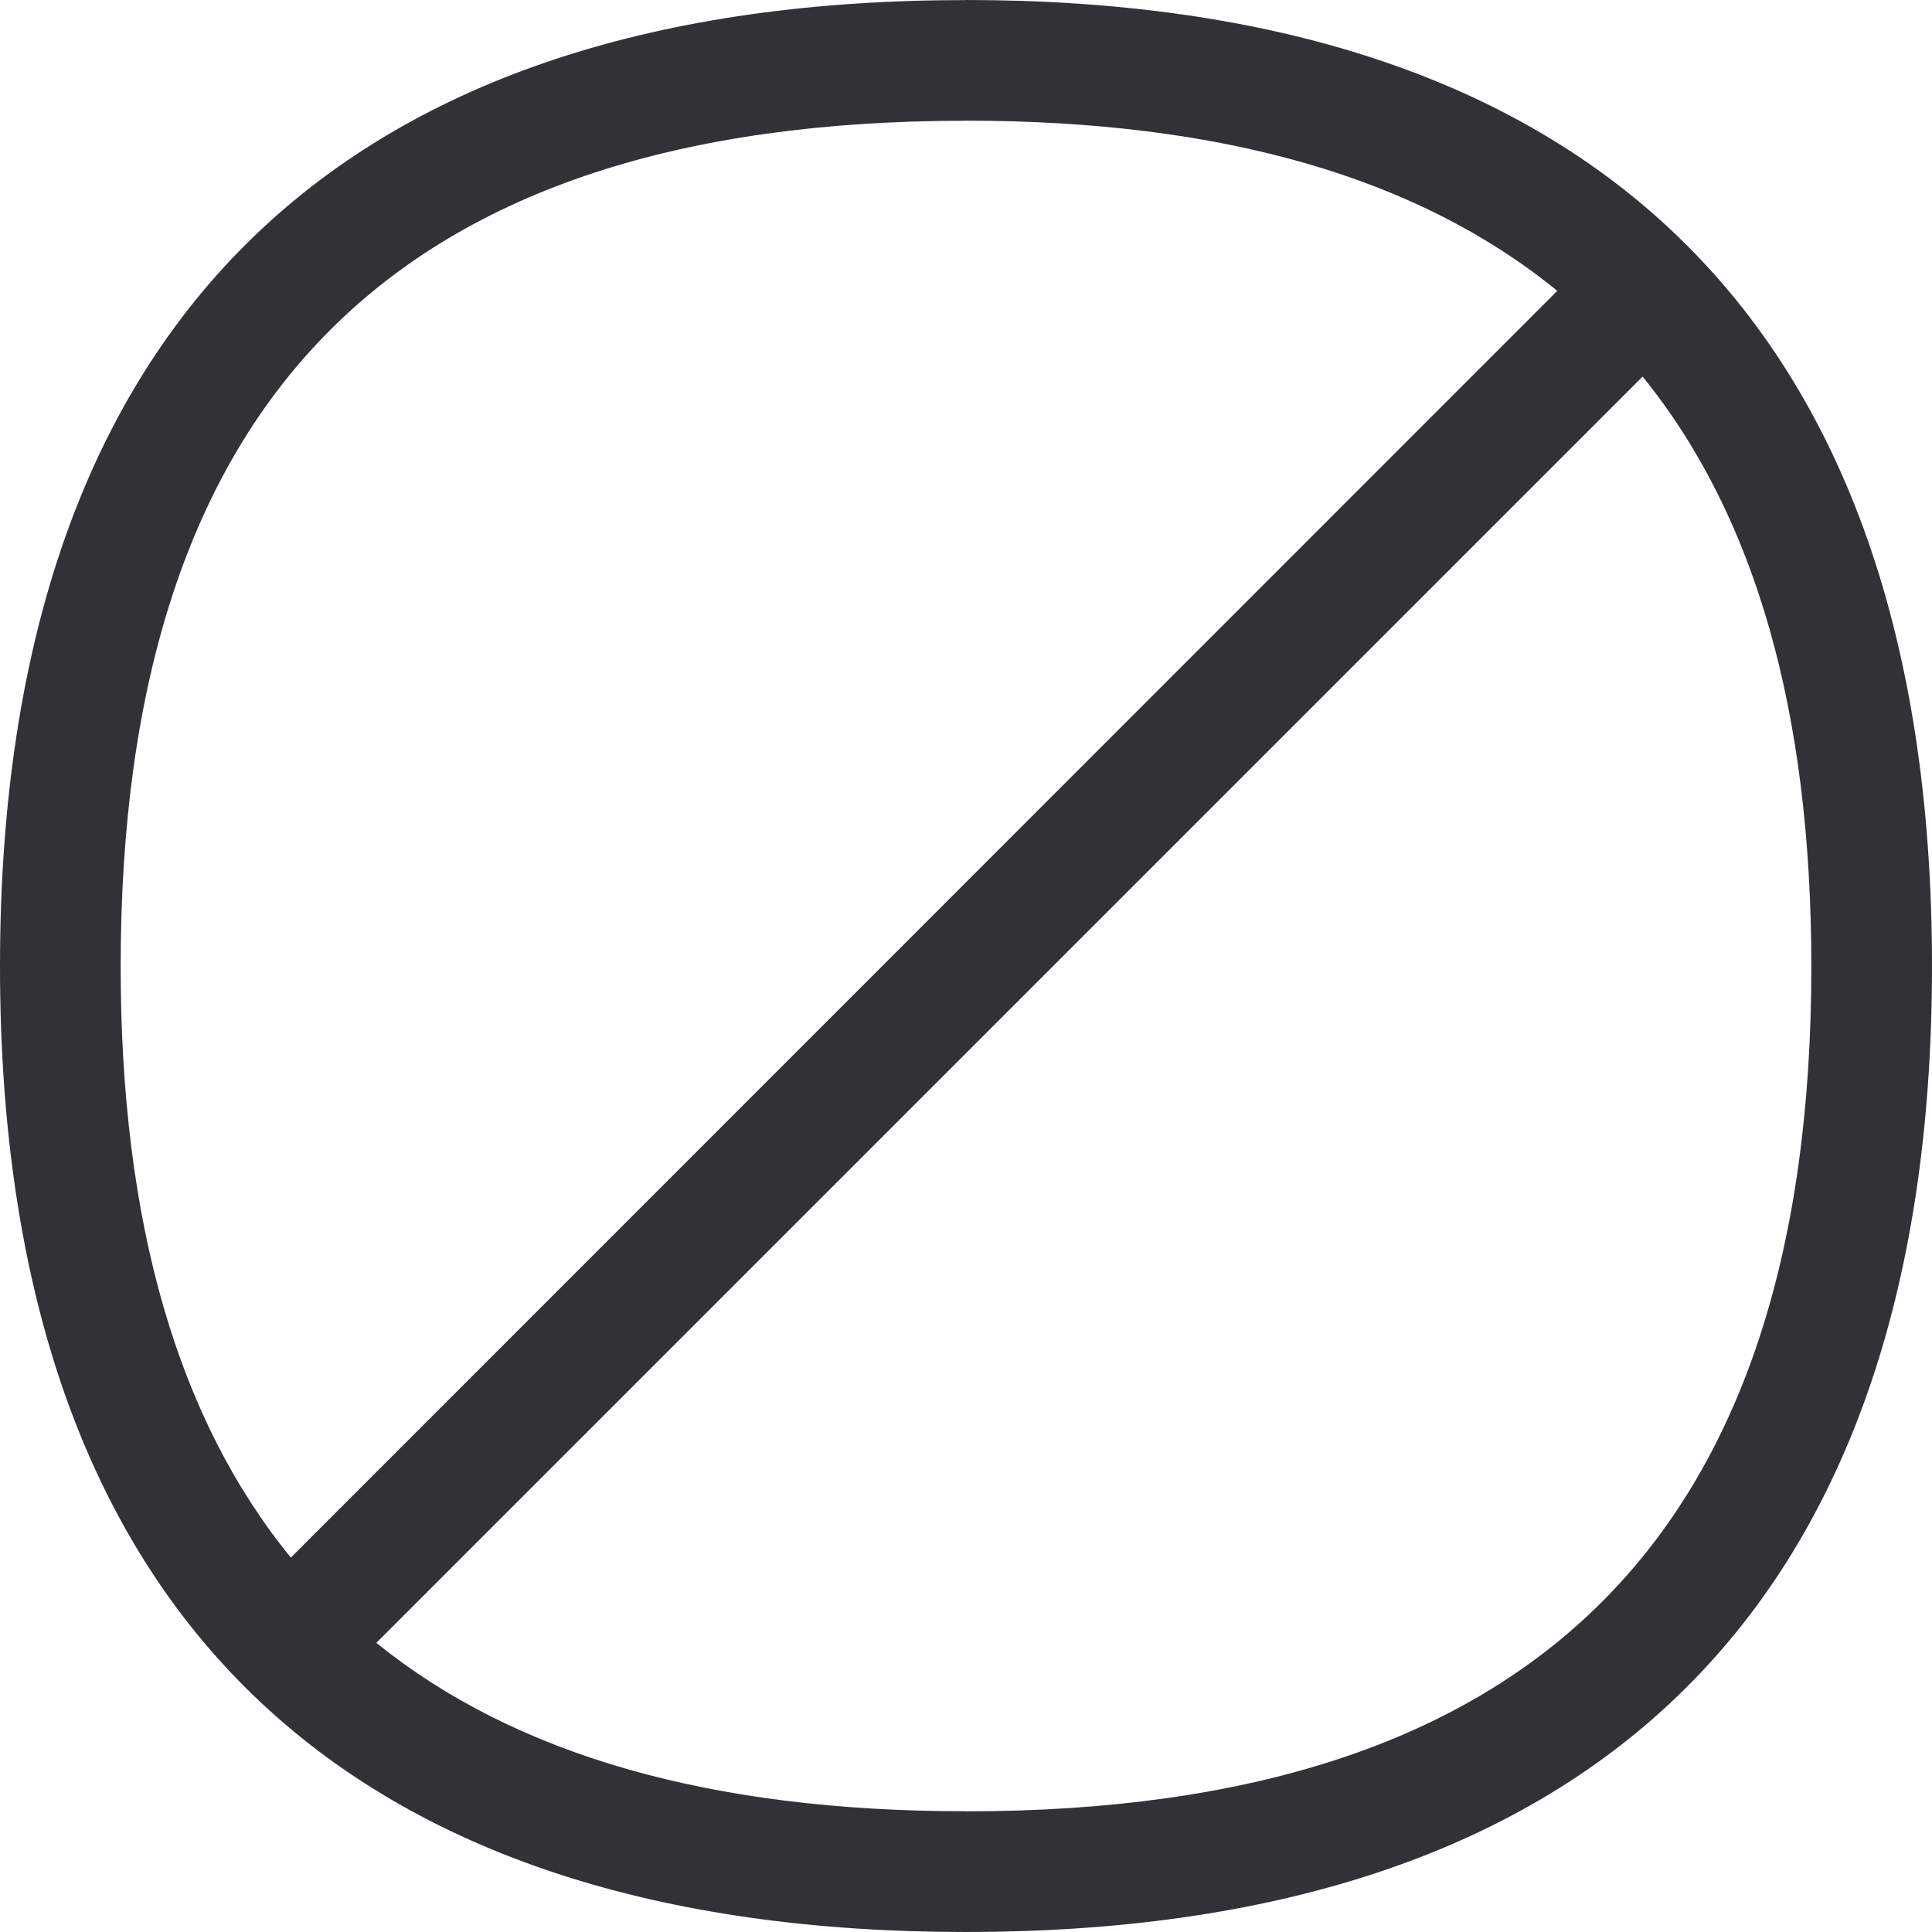
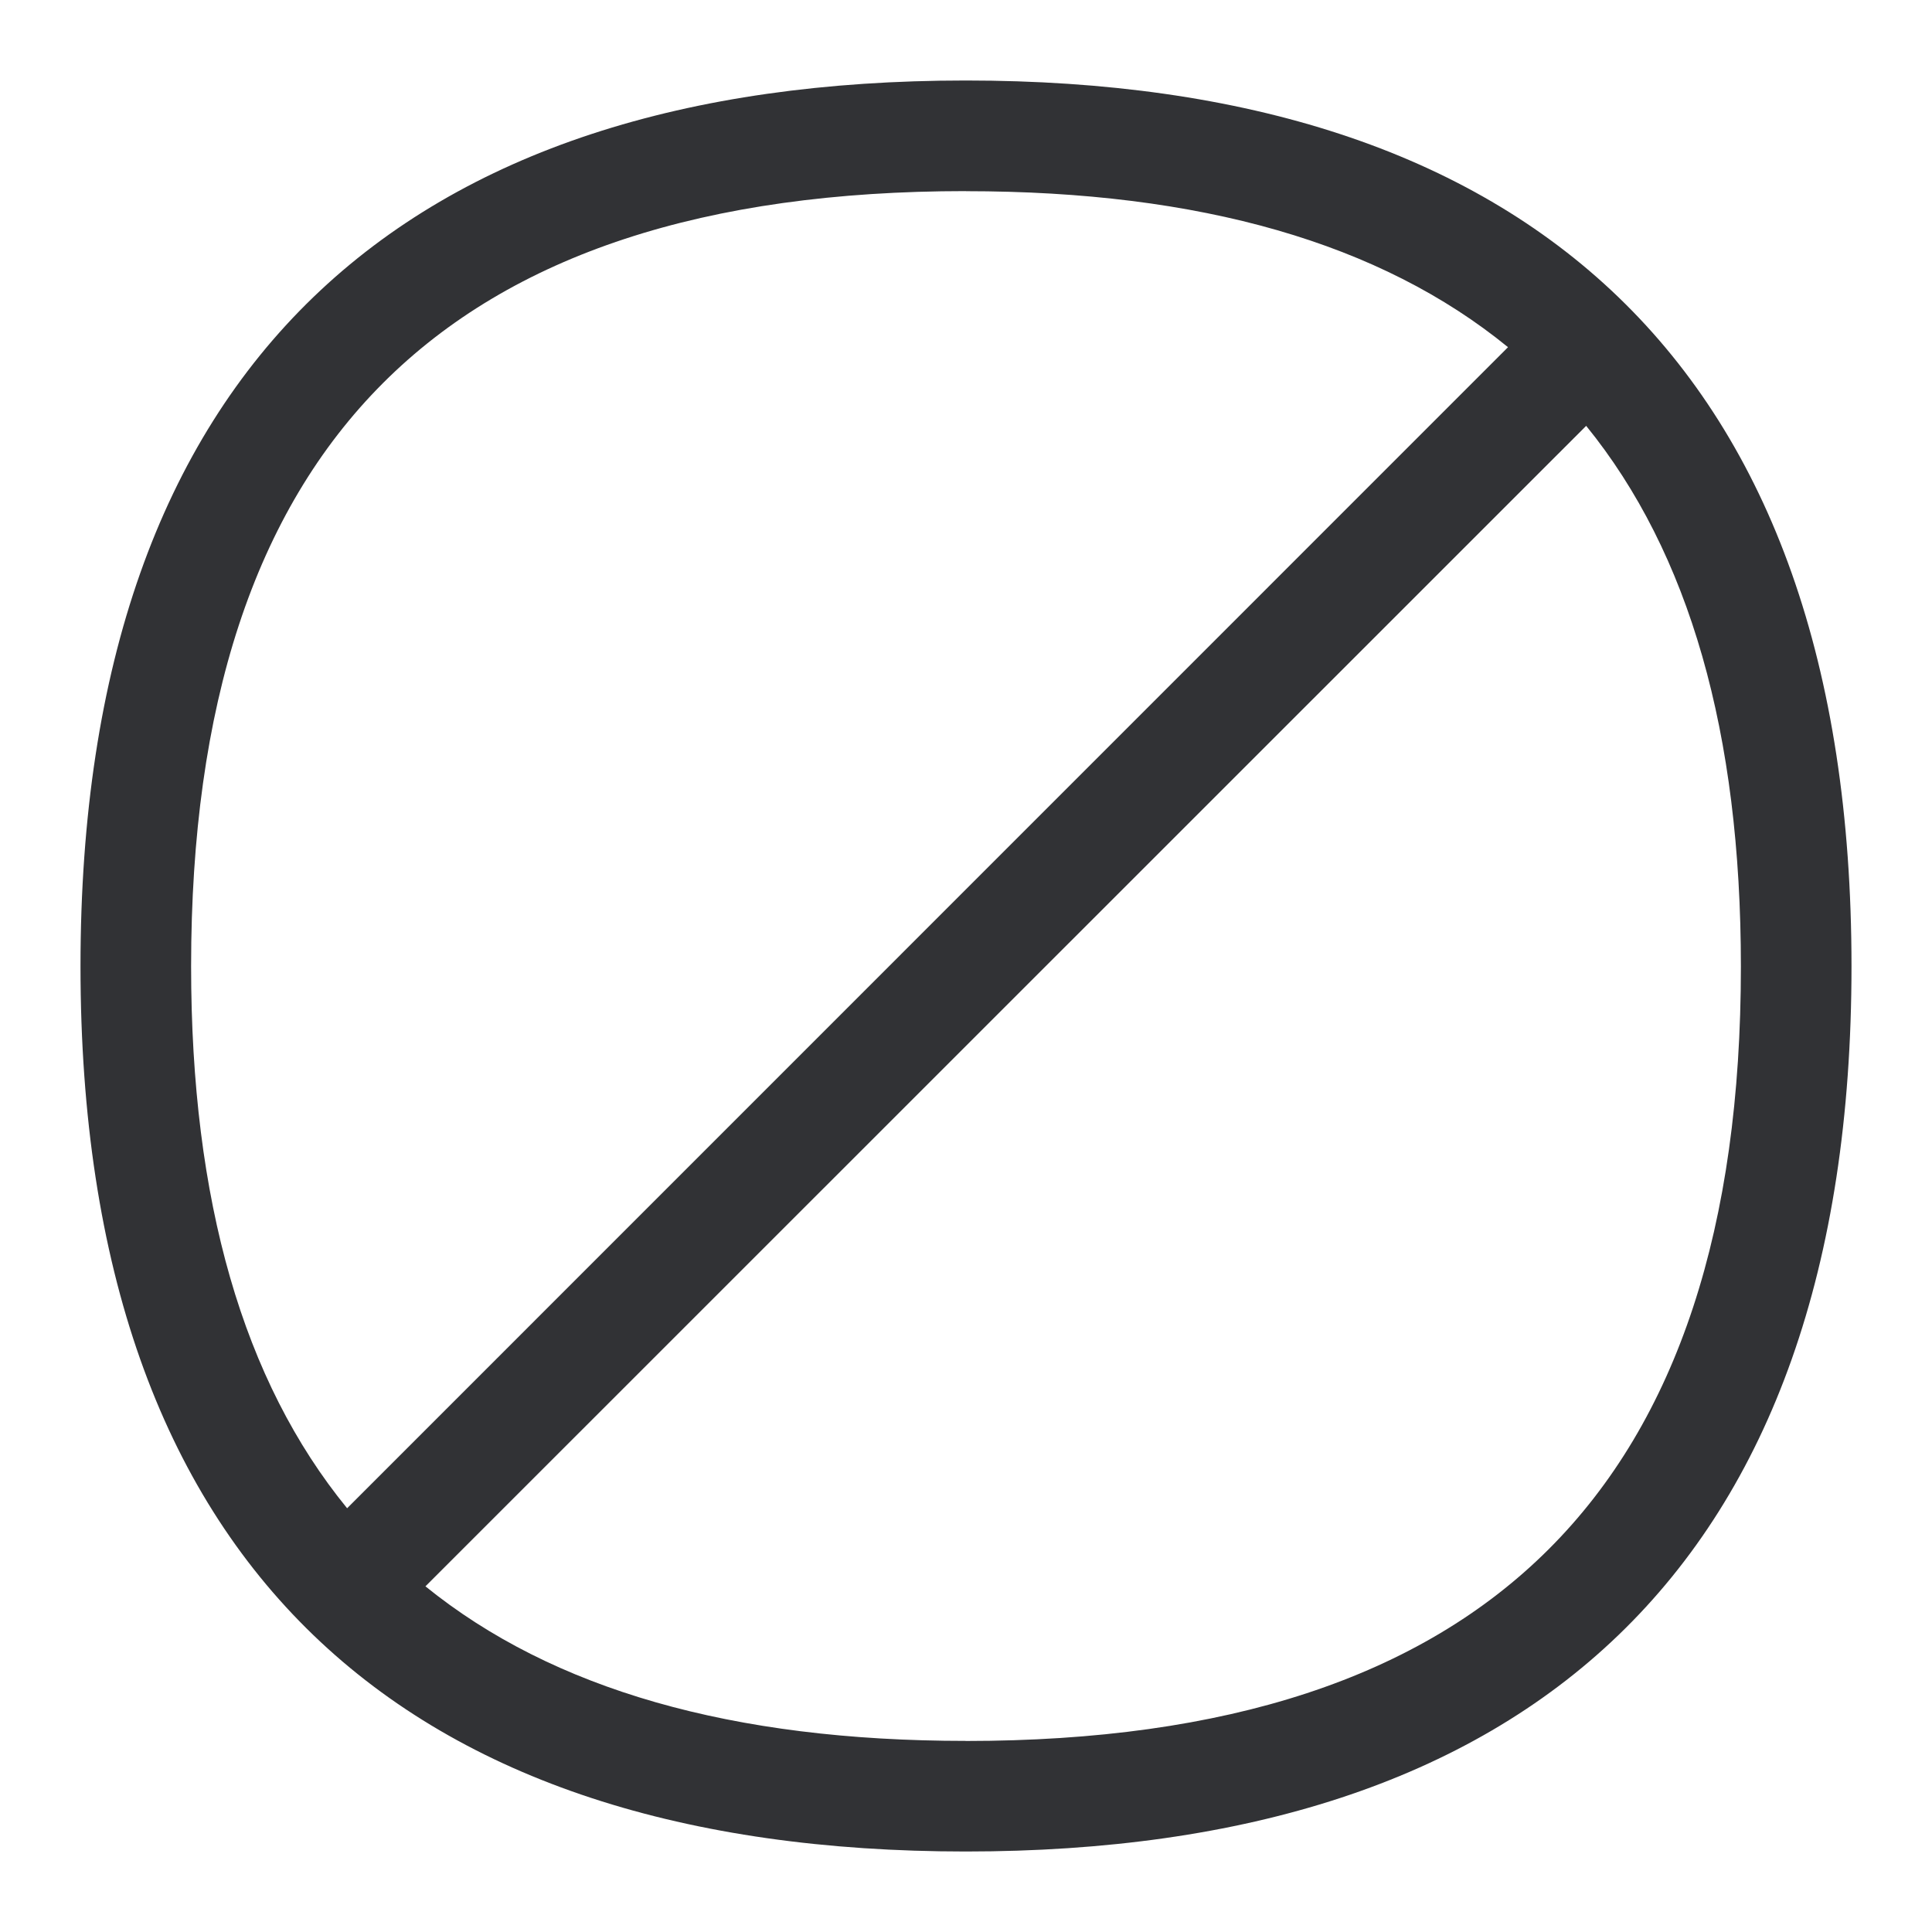
<svg xmlns="http://www.w3.org/2000/svg" width="24" height="24">
-   <path d="M11.997 22.5c-3.166 0-5.597-.696-7.322-2.092l15.73-15.73c1.4 1.725 2.096 4.16 2.096 7.329 0 7.058-3.439 10.494-10.504 10.494m0-21.002c3.182 0 5.62.704 7.348 2.114L3.613 19.349c-1.41-1.728-2.114-4.166-2.114-7.346C1.5 4.935 4.935 1.5 11.997 1.5m0-1.499C4.415 0 0 3.828 0 12.003 0 20.18 4.415 24 11.997 24 19.577 24 24 20.179 24 12.003 24 3.828 19.578 0 11.997 0" fill="#313235" fill-rule="nonzero" />
+   <path d="M11.997 21.626c-2.902 0-5.13-.639-6.712-1.92L19.704 5.29c1.283 1.58 1.922 3.812 1.922 6.717 0 6.47-3.152 9.62-9.63 9.62m0-19.252c2.918 0 5.153.645 6.737 1.938L4.312 18.736c-1.293-1.583-1.938-3.819-1.938-6.733 0-6.48 3.15-9.629 9.623-9.629m0-1.374C5.047 1 1 4.51 1 12.003 1 19.497 5.048 23 11.997 23 18.947 23 23 19.497 23 12.003S18.946 1 11.997 1" fill="#313235" fill-rule="nonzero" />
</svg>
